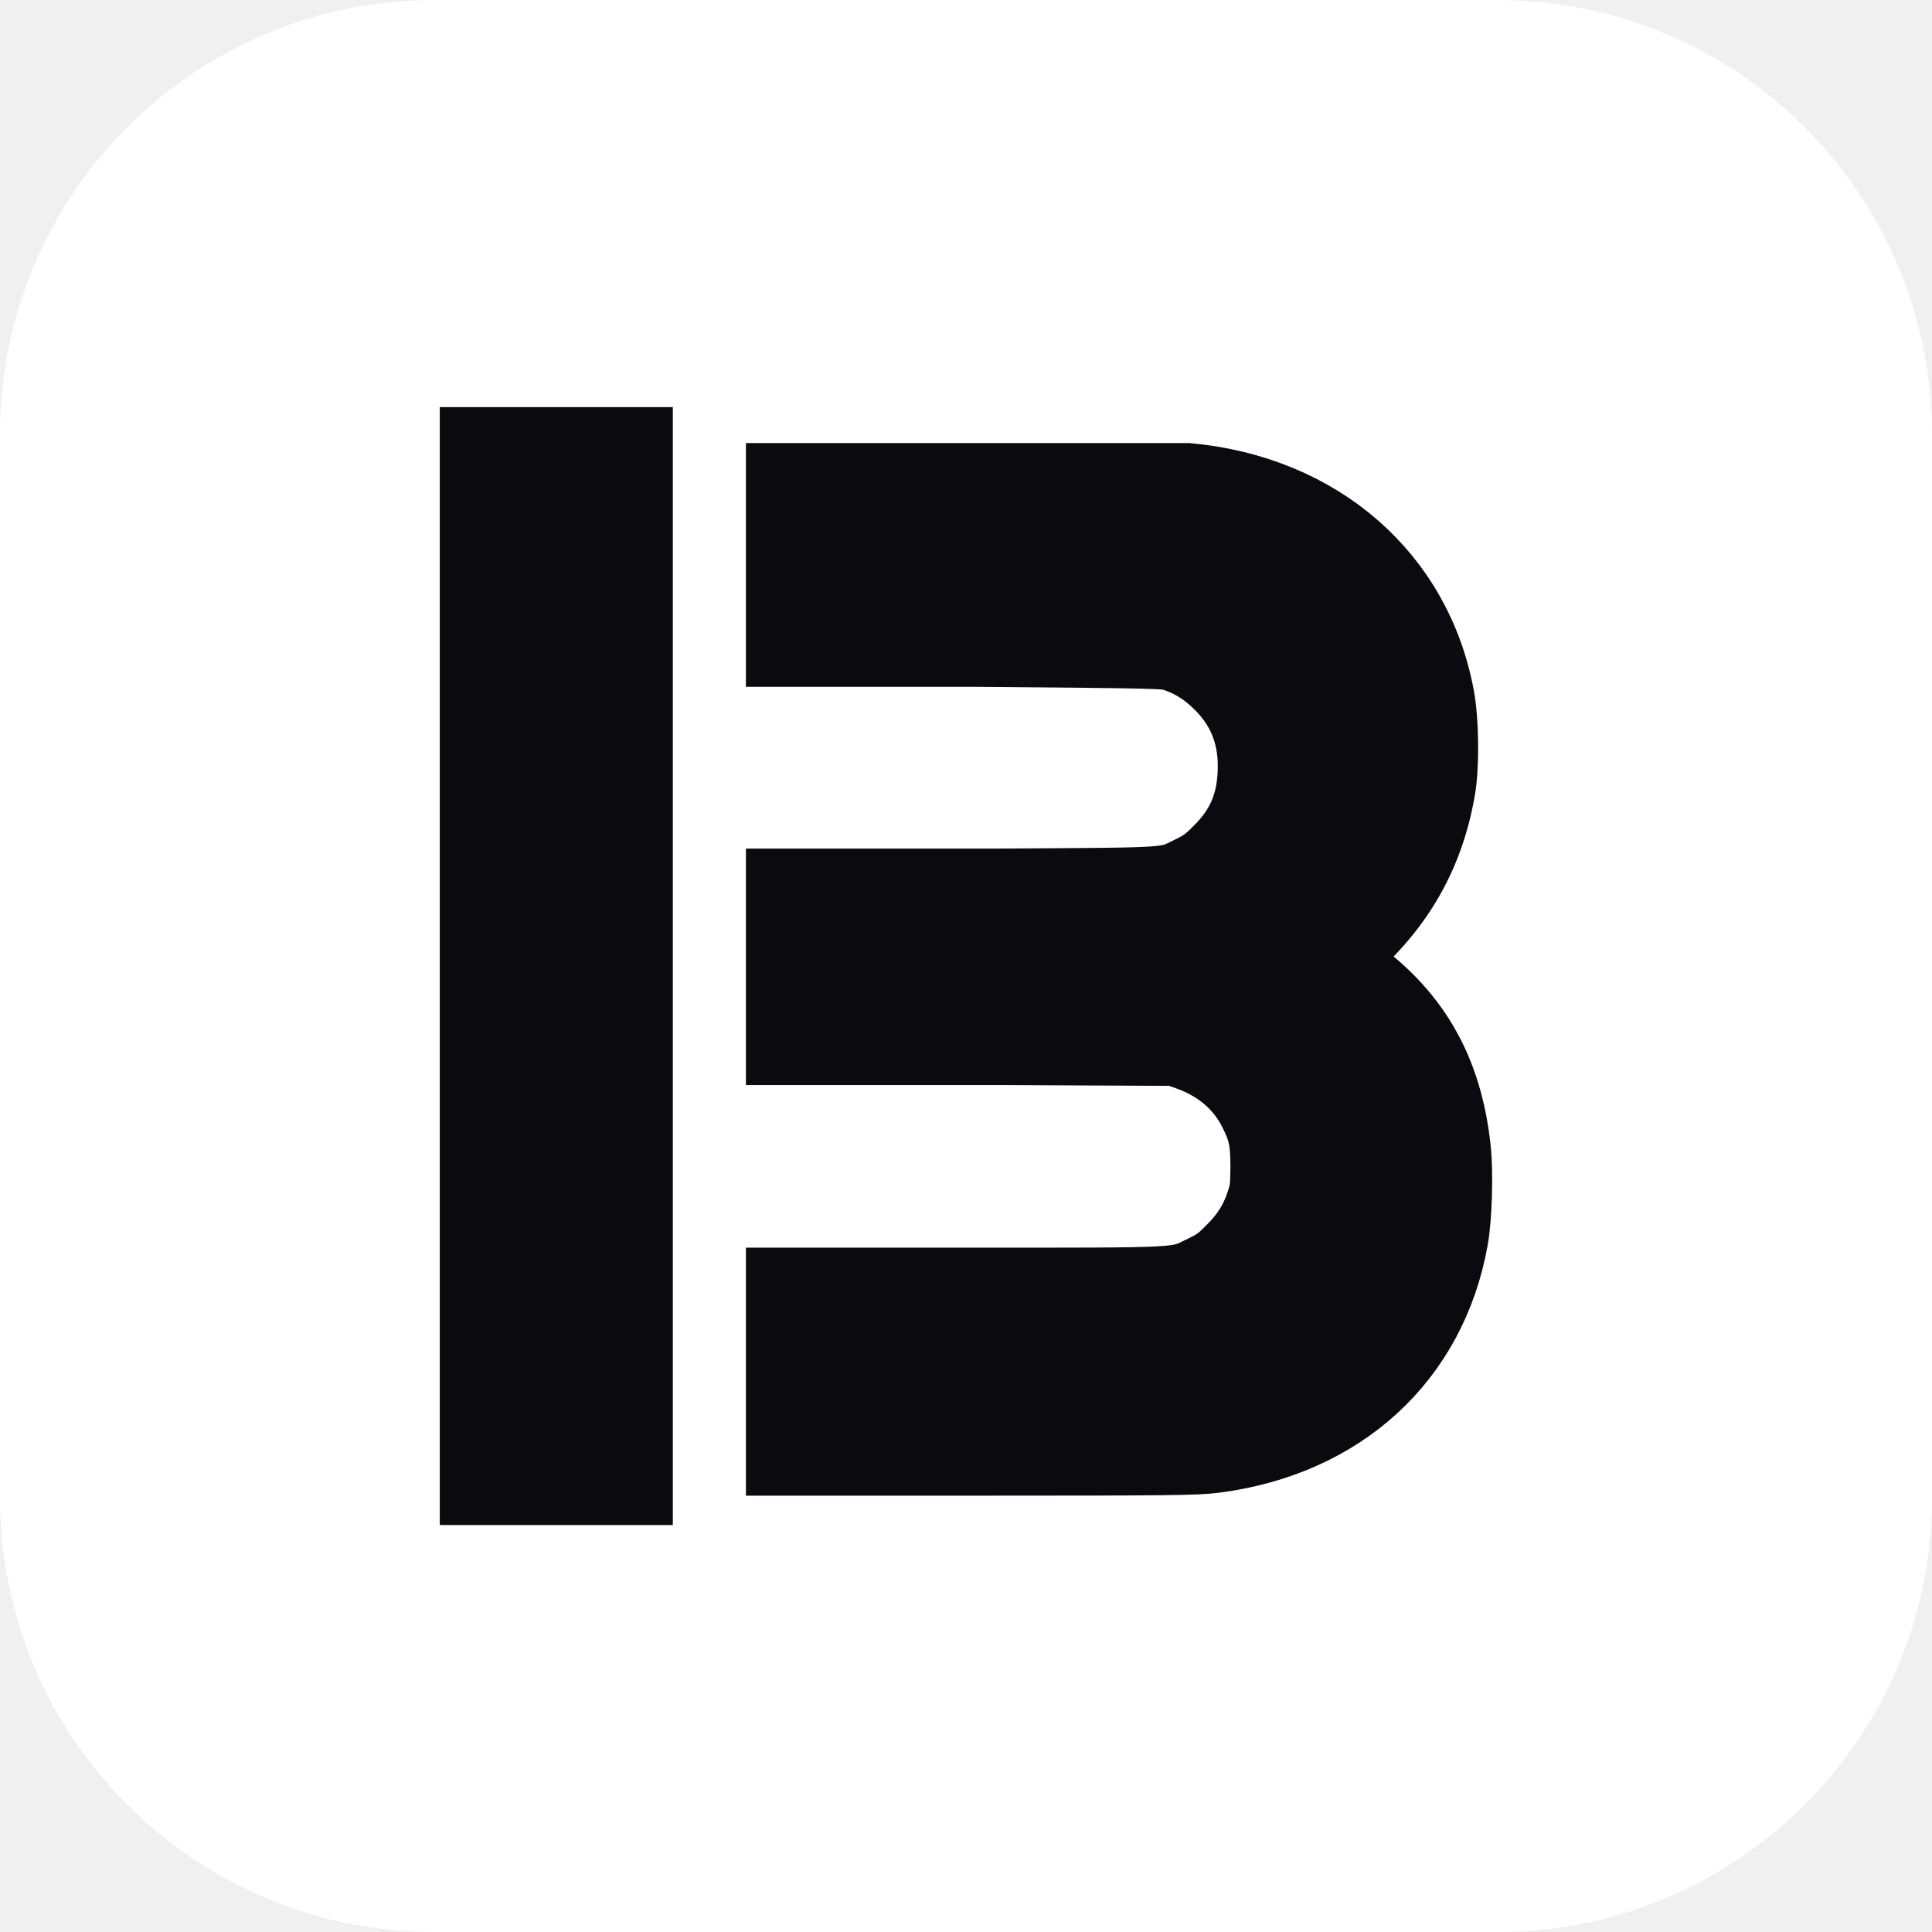
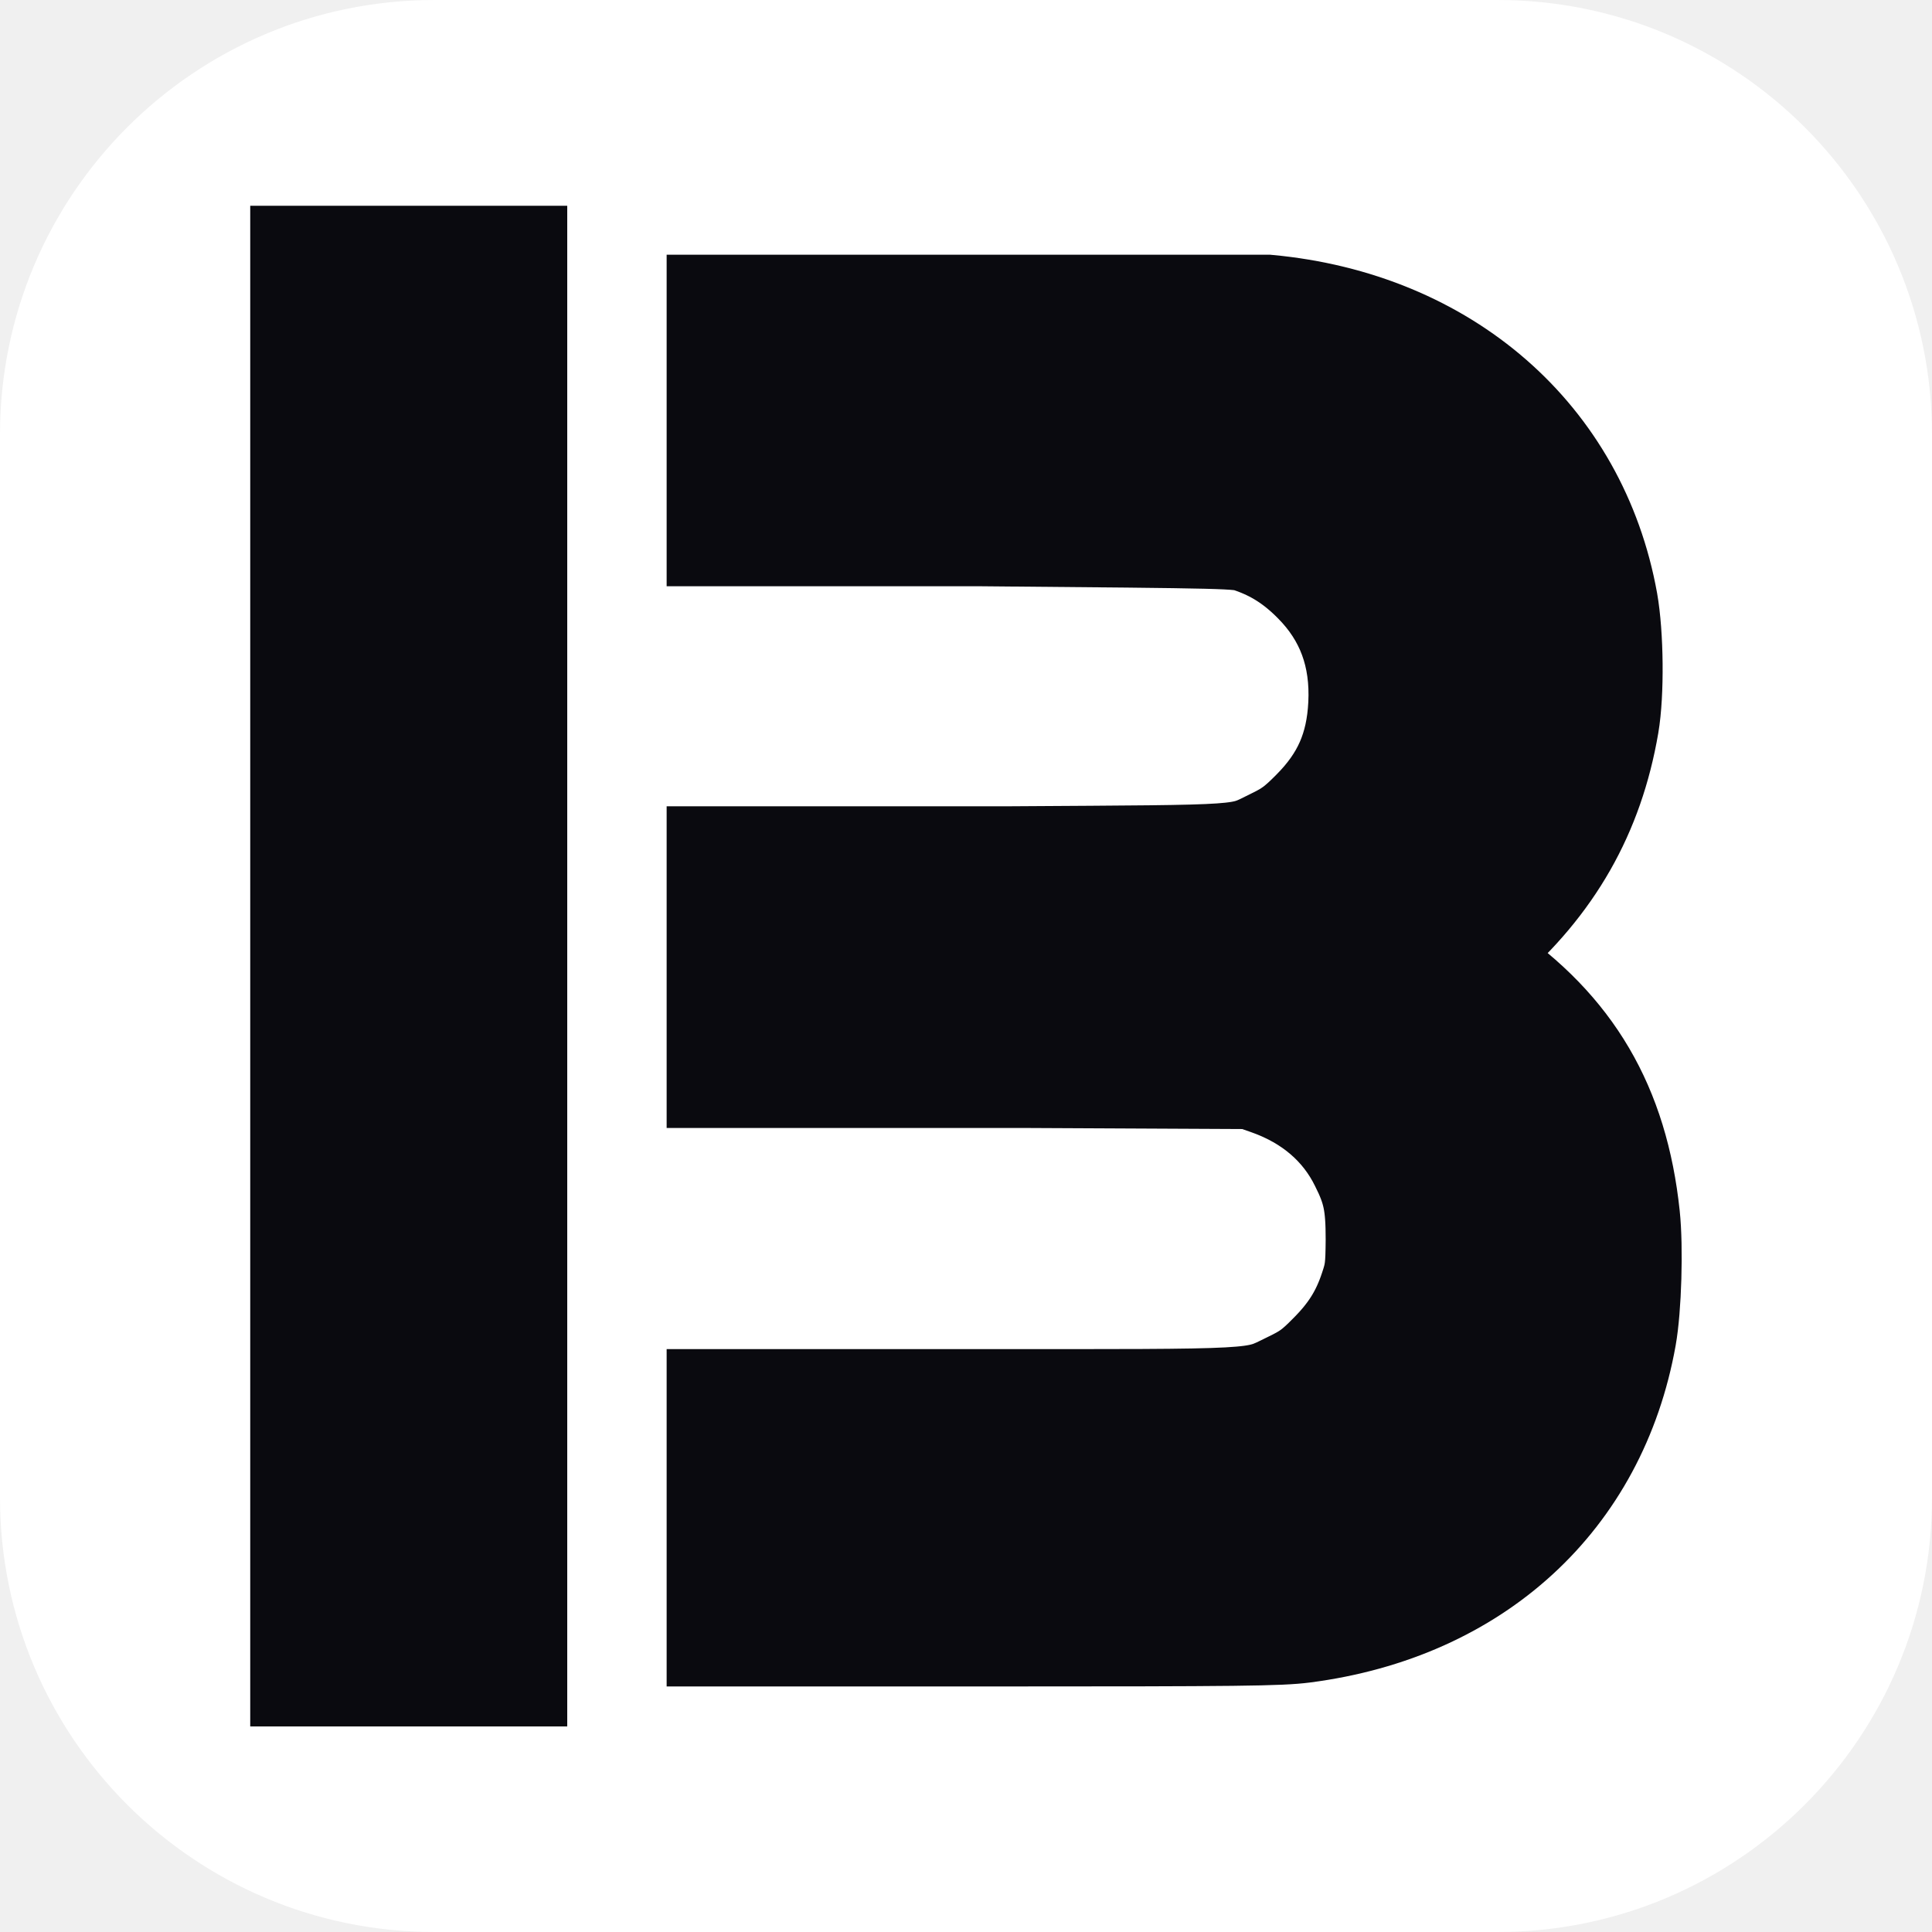
<svg xmlns="http://www.w3.org/2000/svg" viewBox="0 0 1254 1254" width="32" height="32">
  <rect width="1254" height="1254" rx="282" fill="#ffffff" />
-   <g transform="translate(627 627) scale(1.066) translate(-652 -612)">
+   <g transform="translate(627 627) scale(1.45) translate(-652 -612)">
    <g transform="translate(0 1254) scale(0.1 -0.1)" fill="#0a0a0f">
      <path d="M3541 9598 L4510 9598 L4510 3241 L3541 3241 Z M5405 9379 L5405 8345 L6570 8345 C7725 8335 7736 8335 7797 8314 C7904 8277 7990 8222 8076 8135 C8222 7988 8288 7809 8277 7590 C8267 7396 8205 7255 8070 7119 C8002 7050 7968 7025 7900 6992 C7735 6911 7812 6917 6720 6910 L5405 6910 L5405 5920 L6775 5920 L7795 5915 L7875 5887 C8063 5820 8203 5700 8284 5535 C8342 5420 8355 5354 8355 5195 C8354 5071 8351 5046 8327 4975 C8289 4860 8236 4776 8144 4684 C8077 4616 8048 4595 7969 4557 C7803 4476 7870 4480 6557 4480 L5405 4480 L5405 3420 L6644 3420 C7743 3420 7924 3422 8032 3436 C8804 3536 9345 4033 9475 4760 C9498 4888 9506 5159 9491 5301 C9439 5793 9235 6141 8838 6412 L8771 6458 L8833 6512 C9149 6786 9329 7103 9397 7500 C9421 7641 9418 7903 9392 8050 C9259 8789 8668 9305 7870 9379 L5405 9379 Z" stroke="#0a0a0f" stroke-width="450" stroke-linejoin="miter" stroke-linecap="butt" />
    </g>
  </g>
</svg>
